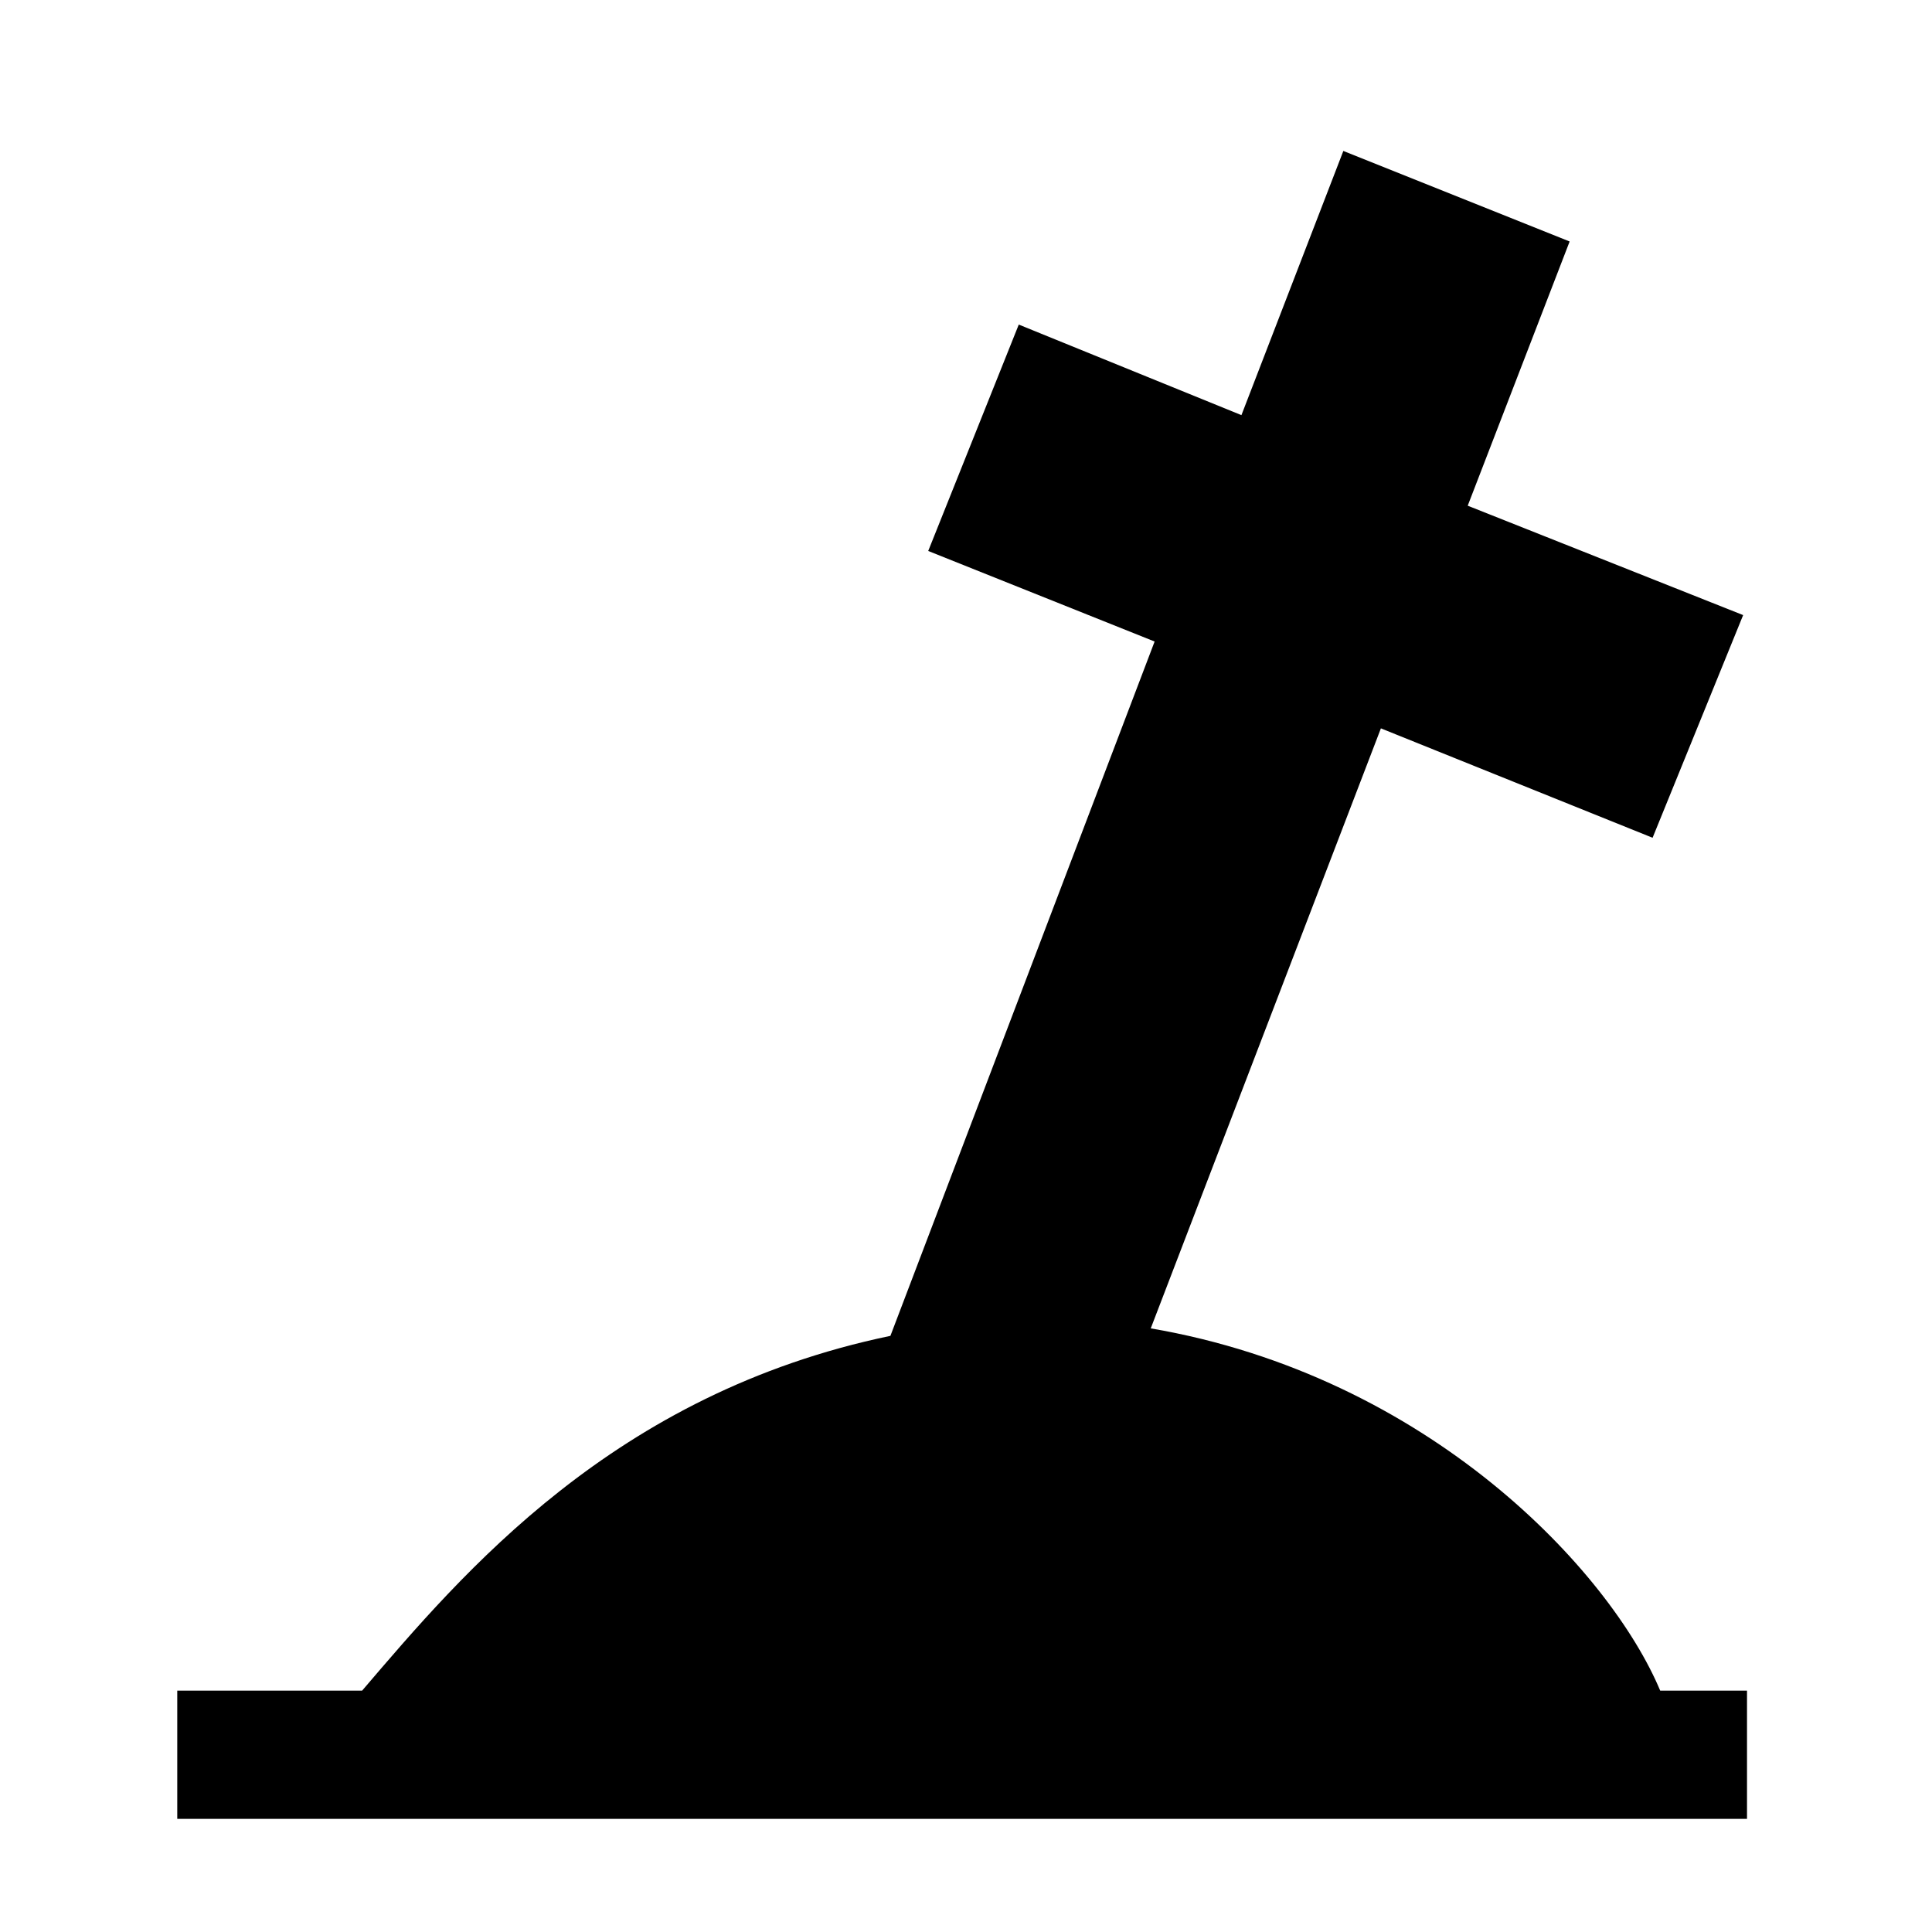
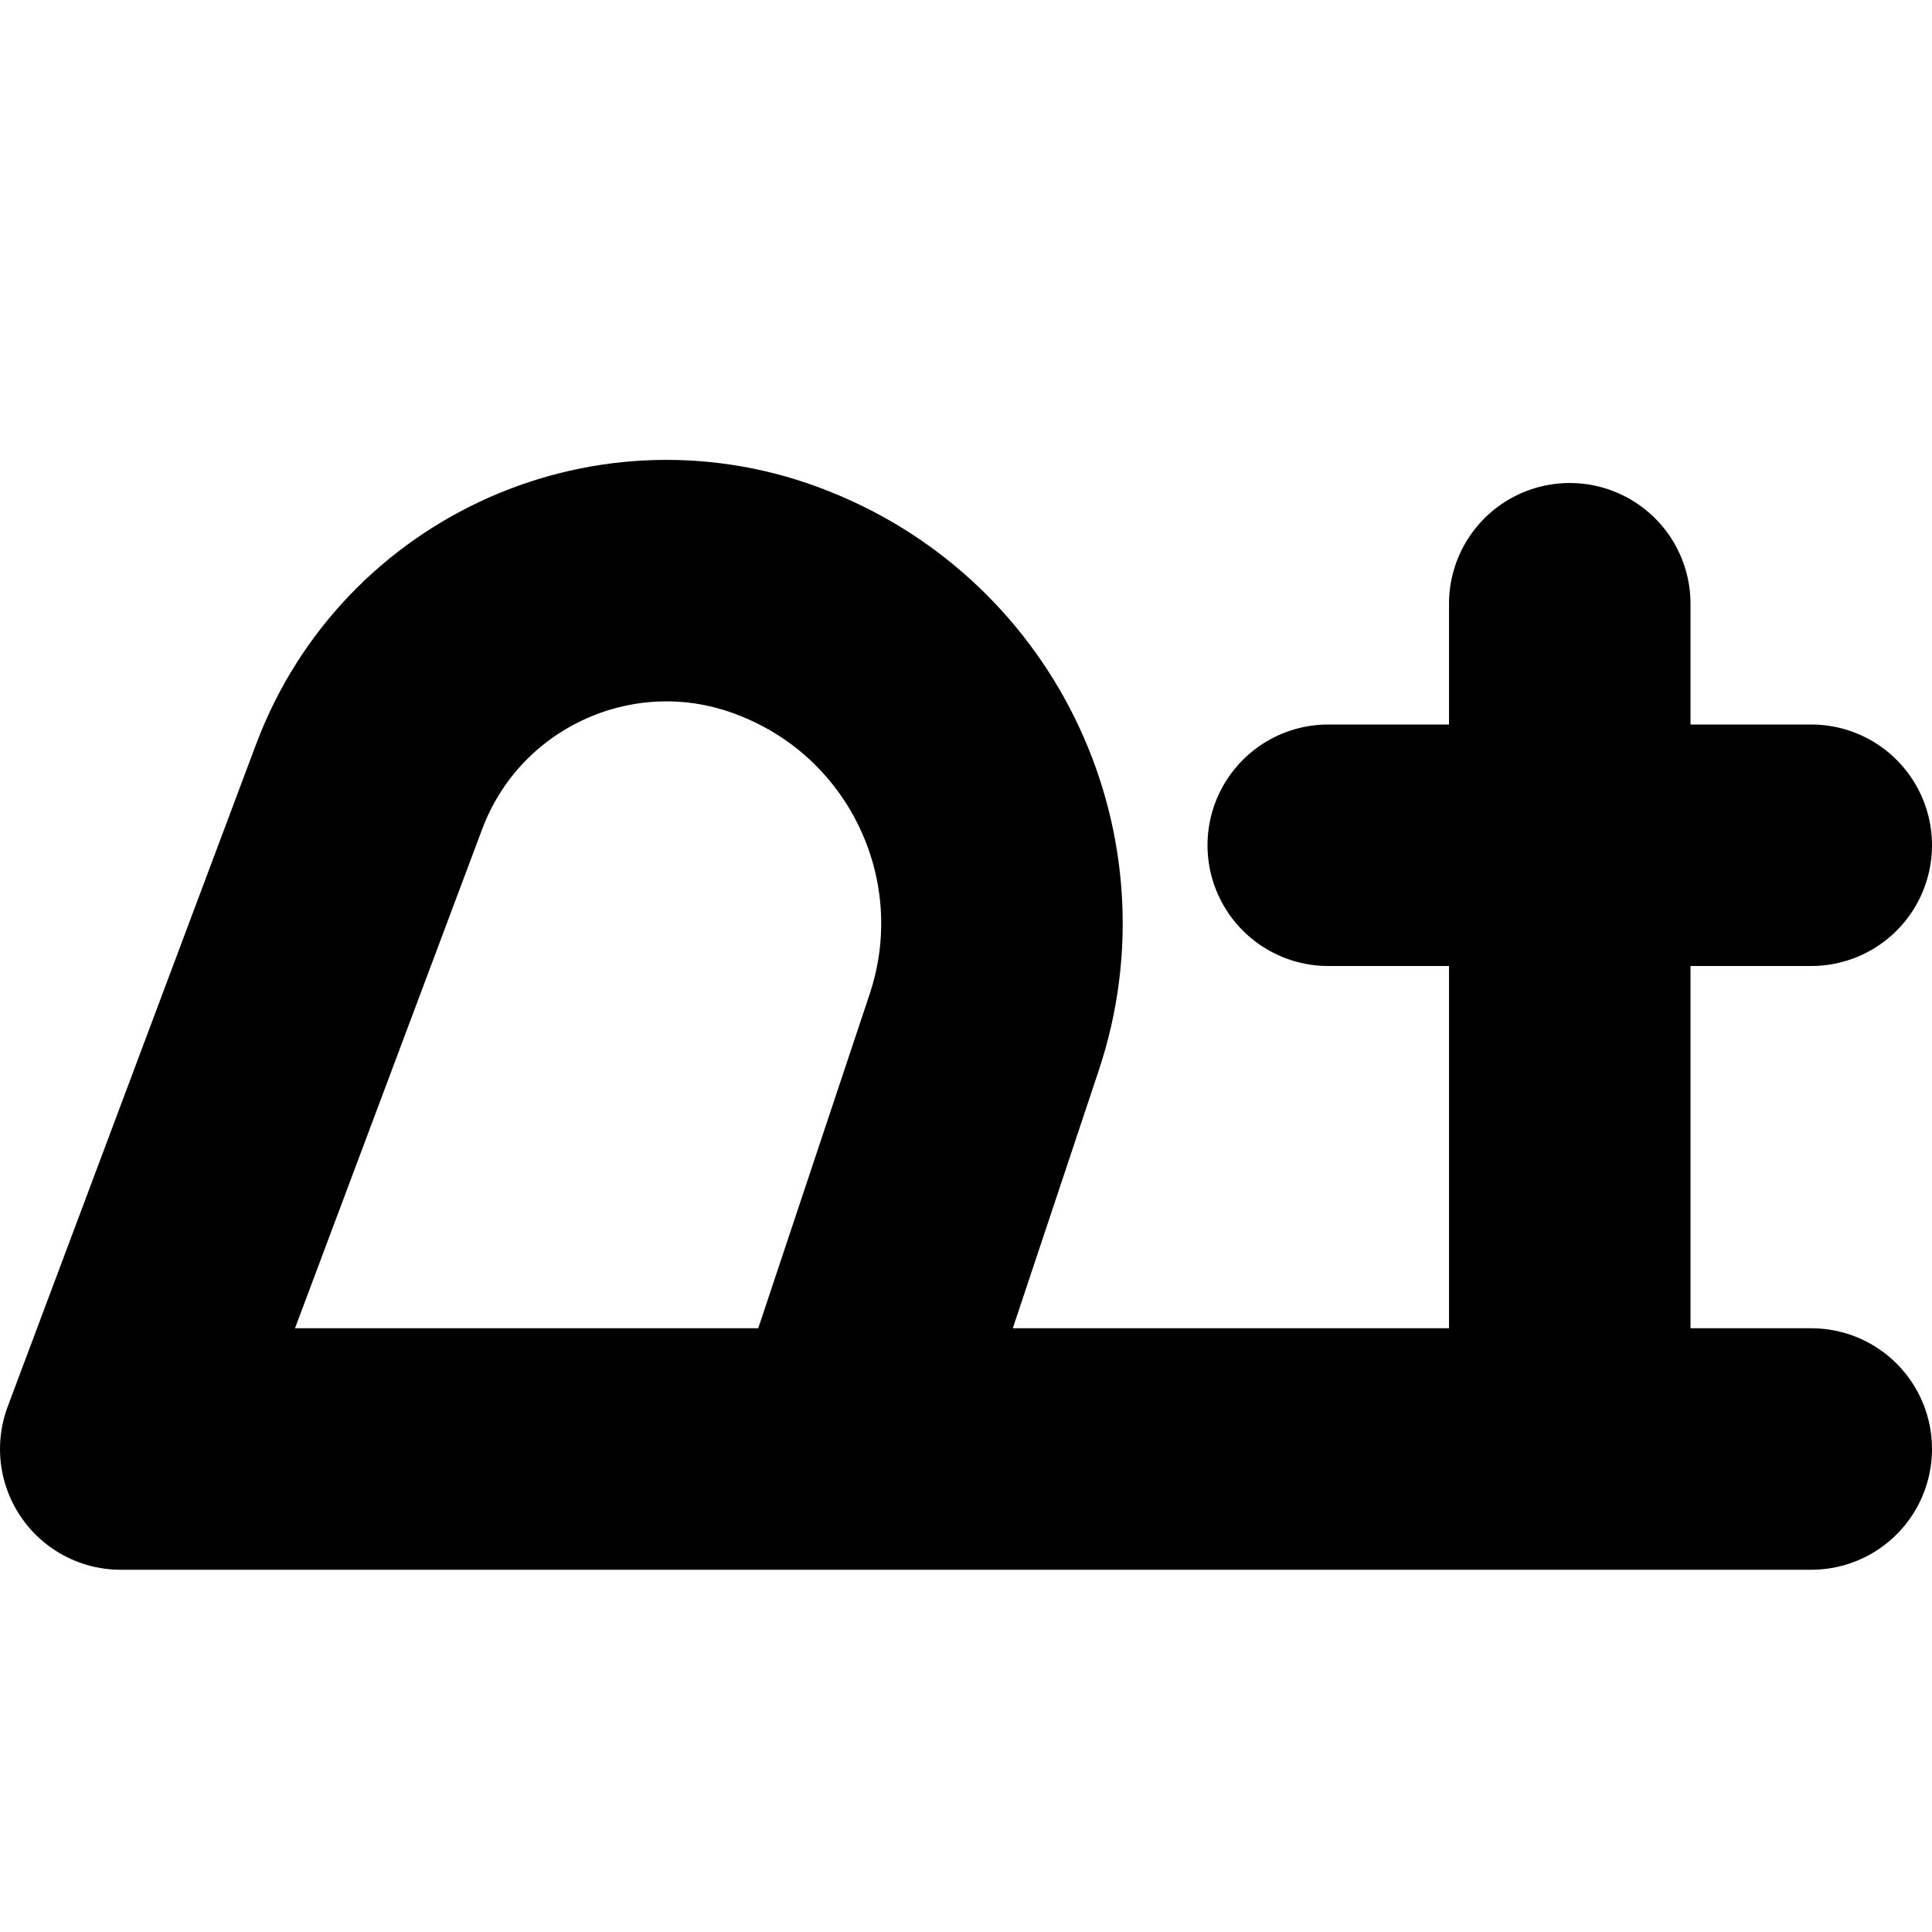
- <svg xmlns="http://www.w3.org/2000/svg" height="16px" viewBox="0 0 16 16" width="16px">
-   <path d="m 11.125 1.25 l -0.844 2.188 l -1.844 -0.75 l -0.75 1.875 l 1.875 0.75 l -2.188 5.75 c -2.293 0.477 -3.543 1.965 -4.375 2.938 h -1.531 v 1.062 h 13 v -1.062 h -0.719 c -0.414 -0.988 -1.914 -2.605 -4.219 -3 l 1.906 -4.969 l 2.25 0.906 l 0.75 -1.844 l -2.281 -0.906 l 0.844 -2.188 z m 0 0" />
+ <svg xmlns="http://www.w3.org/2000/svg" xmlns:ns1="https://www.gtk.org/grappa" height="16" width="16" ns1:version="1" ns1:state-names="outline empty" ns1:state="0">
+   <path d="m 1 12 l 2.057 -5.485 c 0.518 -1.38 2.069 -2.065 3.437 -1.518 l 0.012 0.005 c 1.401 0.56 2.122 2.115 1.645 3.546 l -1.151 3.452 m 4 -5 h 4 m -2 5 v -7 m -12 7 h 14" fill="none" stroke="#000000" stroke-linecap="round" stroke-linejoin="round" stroke-width="2" ns1:stroke-minwidth="25%" ns1:stroke-maxwidth="150%" />
</svg>
